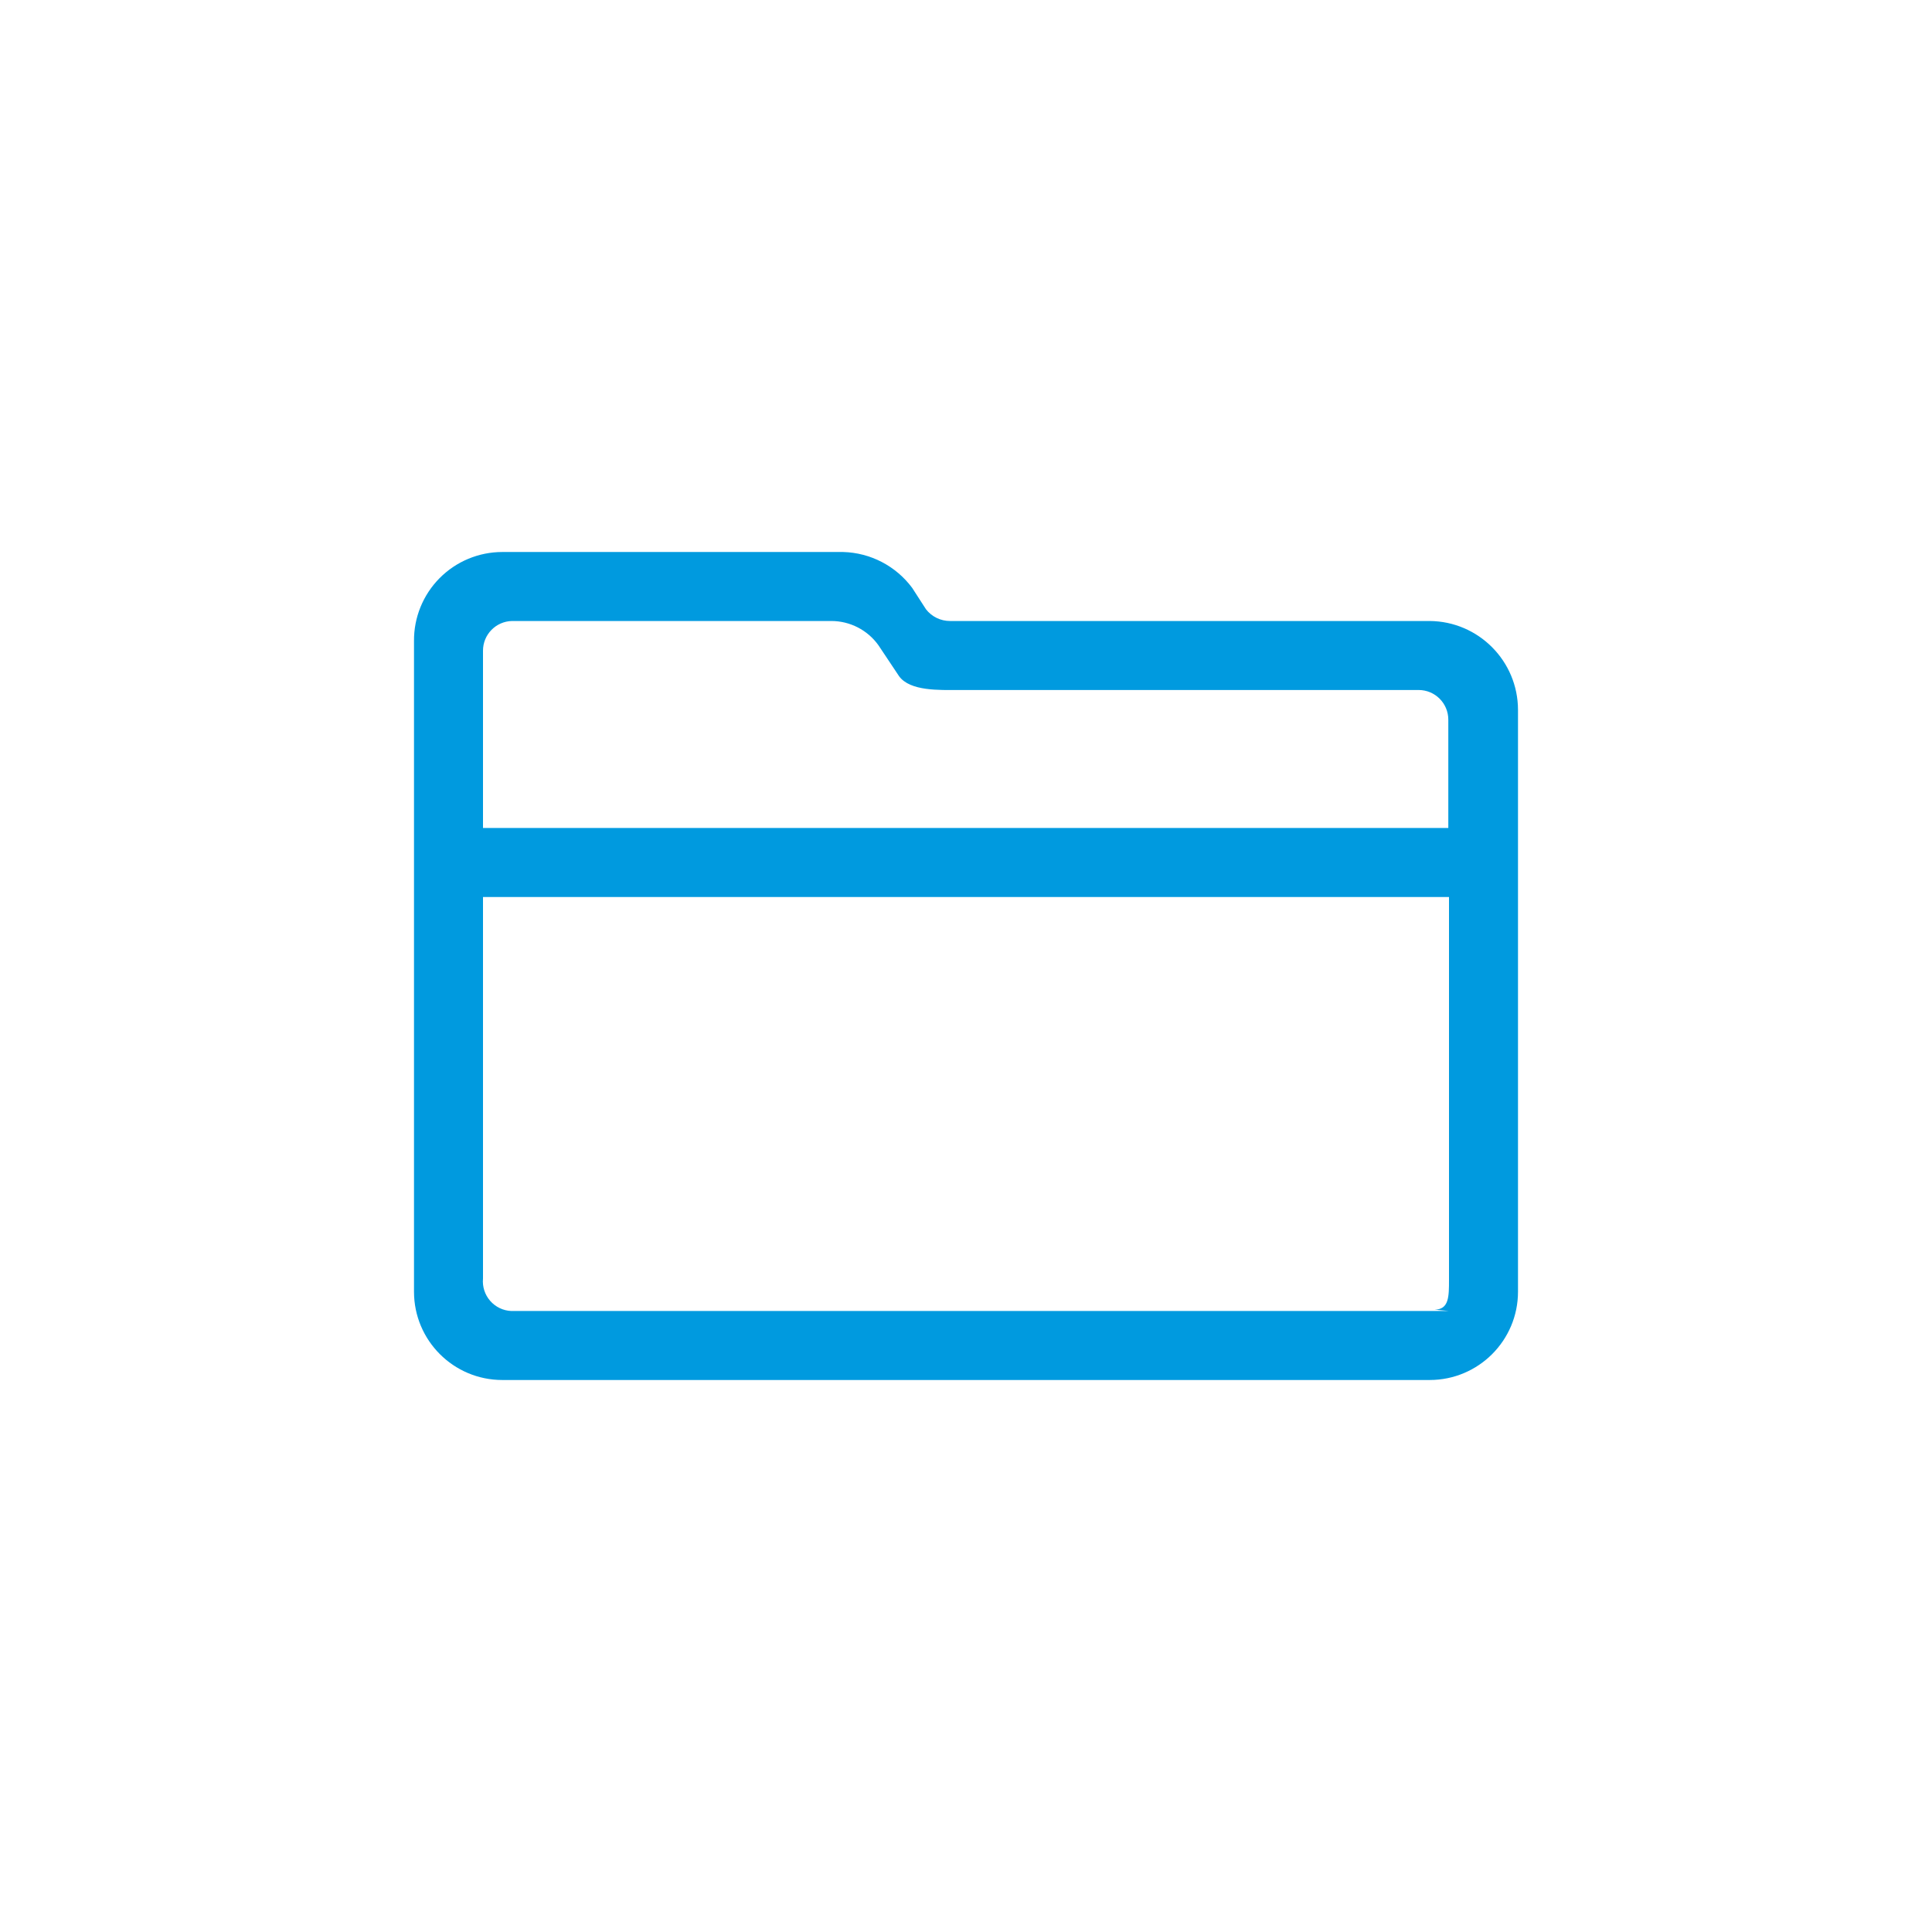
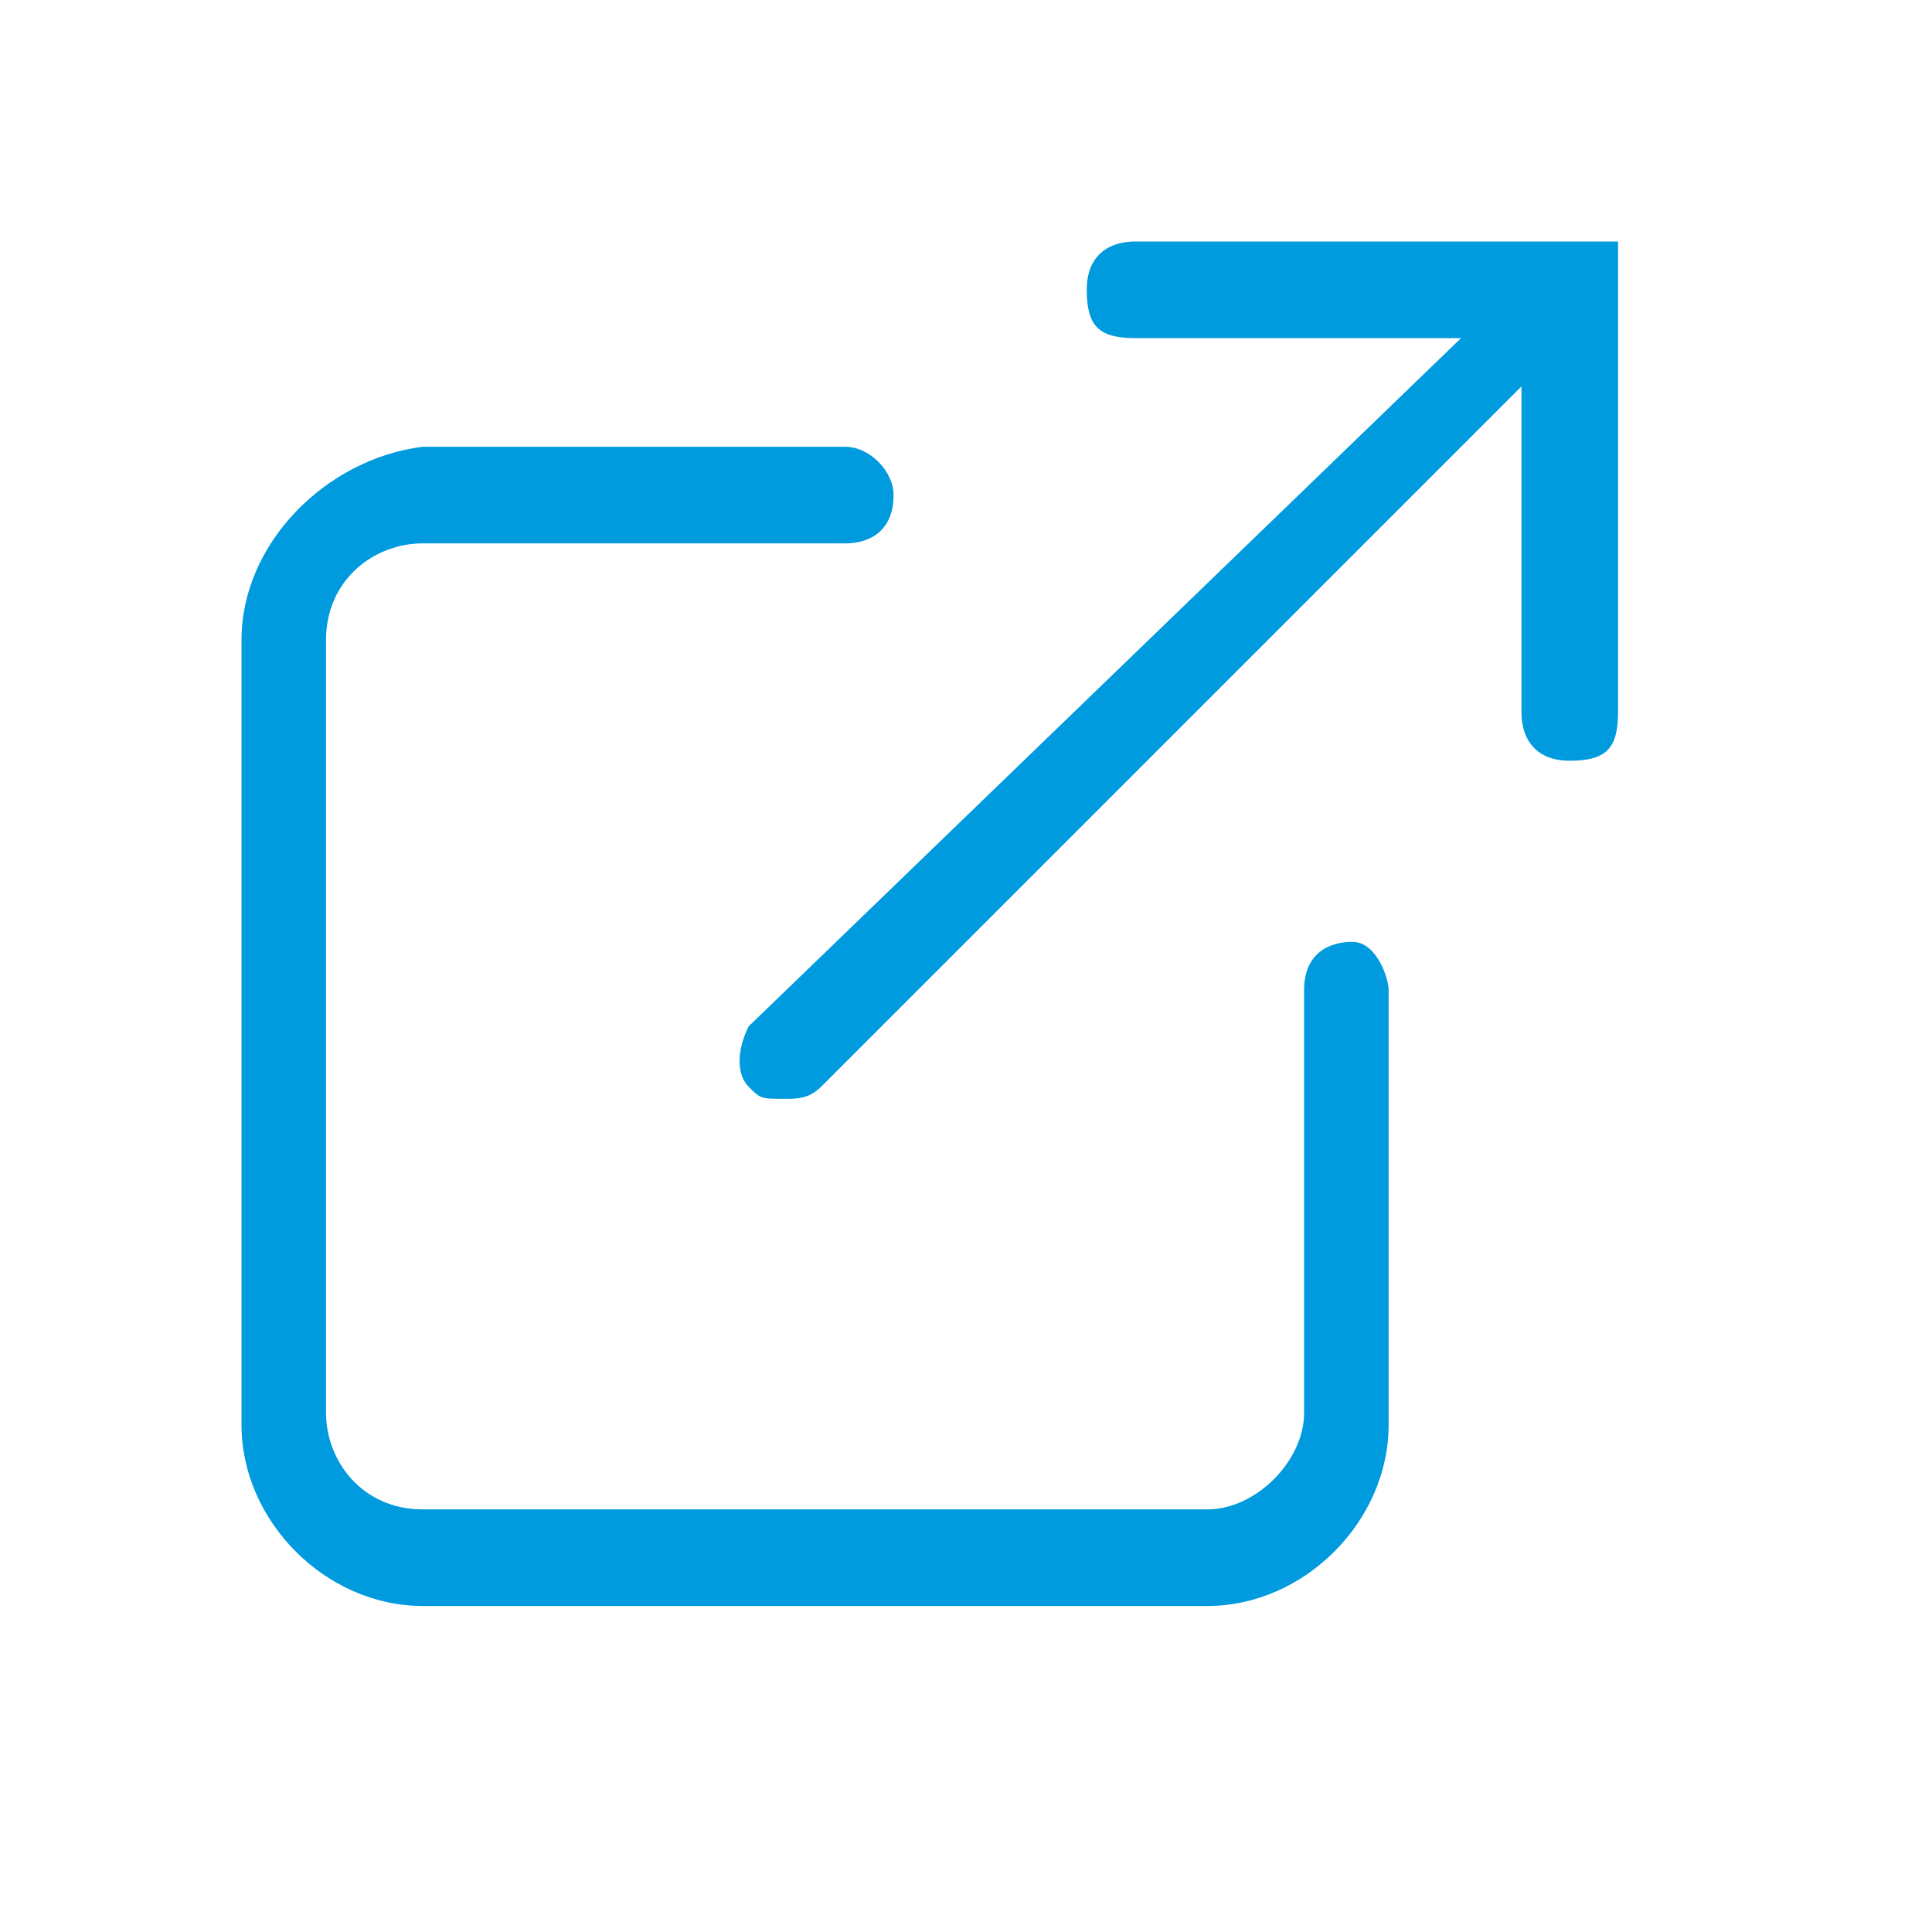
- <svg xmlns="http://www.w3.org/2000/svg" viewBox="0 0 28 28">
-   <defs>
-     <style>.cls-1{fill:#009adf;}</style>
-   </defs>
-   <g id="header">
-     <path class="cls-1" d="M21,9H13.77a.44.44,0,0,1-.35-.17l-.2-.31a1.29,1.29,0,0,0-1-.52H7.28A1.28,1.28,0,0,0,6,9.29v9.43A1.28,1.28,0,0,0,7.28,20H20.72A1.28,1.28,0,0,0,22,18.72V10.29A1.29,1.29,0,0,0,20.72,9M7,9h5.05a.84.84,0,0,1,.68.35l.3.45c.16.22.59.2.86.2h6.67a.43.43,0,0,1,.43.43V12H7V9.43A.43.43,0,0,1,7.42,9M21,19H7.41A.43.43,0,0,1,7,18.53L7,13H21v5.55c0,.24,0,.43-.21.43" />
+ <svg xmlns="http://www.w3.org/2000/svg" version="1.1" id="Layer_1" x="0px" y="0px" viewBox="0 0 16 16" style="enable-background:new 0 0 16 16;" xml:space="preserve">
+   <style type="text/css">
+ 	.st0{fill:#009ADF;}
+ </style>
+   <g>
+     <path class="st0" d="M11.2,7.8c-0.2,0-0.4,0.1-0.4,0.4v3.5c0,0.4-0.4,0.8-0.8,0.8H3.5c-0.5,0-0.8-0.4-0.8-0.8V5.3   c0-0.5,0.4-0.8,0.8-0.8h3.5c0.2,0,0.4-0.1,0.4-0.4c0-0.2-0.2-0.4-0.4-0.4H3.5C2.7,3.8,2,4.5,2,5.3v6.5c0,0.8,0.7,1.5,1.5,1.5H10   c0.8,0,1.5-0.7,1.5-1.5V8.2C11.5,8.1,11.4,7.8,11.2,7.8z" />
+     <path class="st0" d="M9.4,2C9.2,2,9,2.1,9,2.4s0.1,0.4,0.4,0.4h2.7L6.2,8.5C6.1,8.7,6.1,8.9,6.2,9c0.1,0.1,0.1,0.1,0.3,0.1   c0.1,0,0.2,0,0.3-0.1l5.8-5.8v2.7c0,0.2,0.1,0.4,0.4,0.4s0.4-0.1,0.4-0.4V2H9.4z" />
  </g>
</svg>
